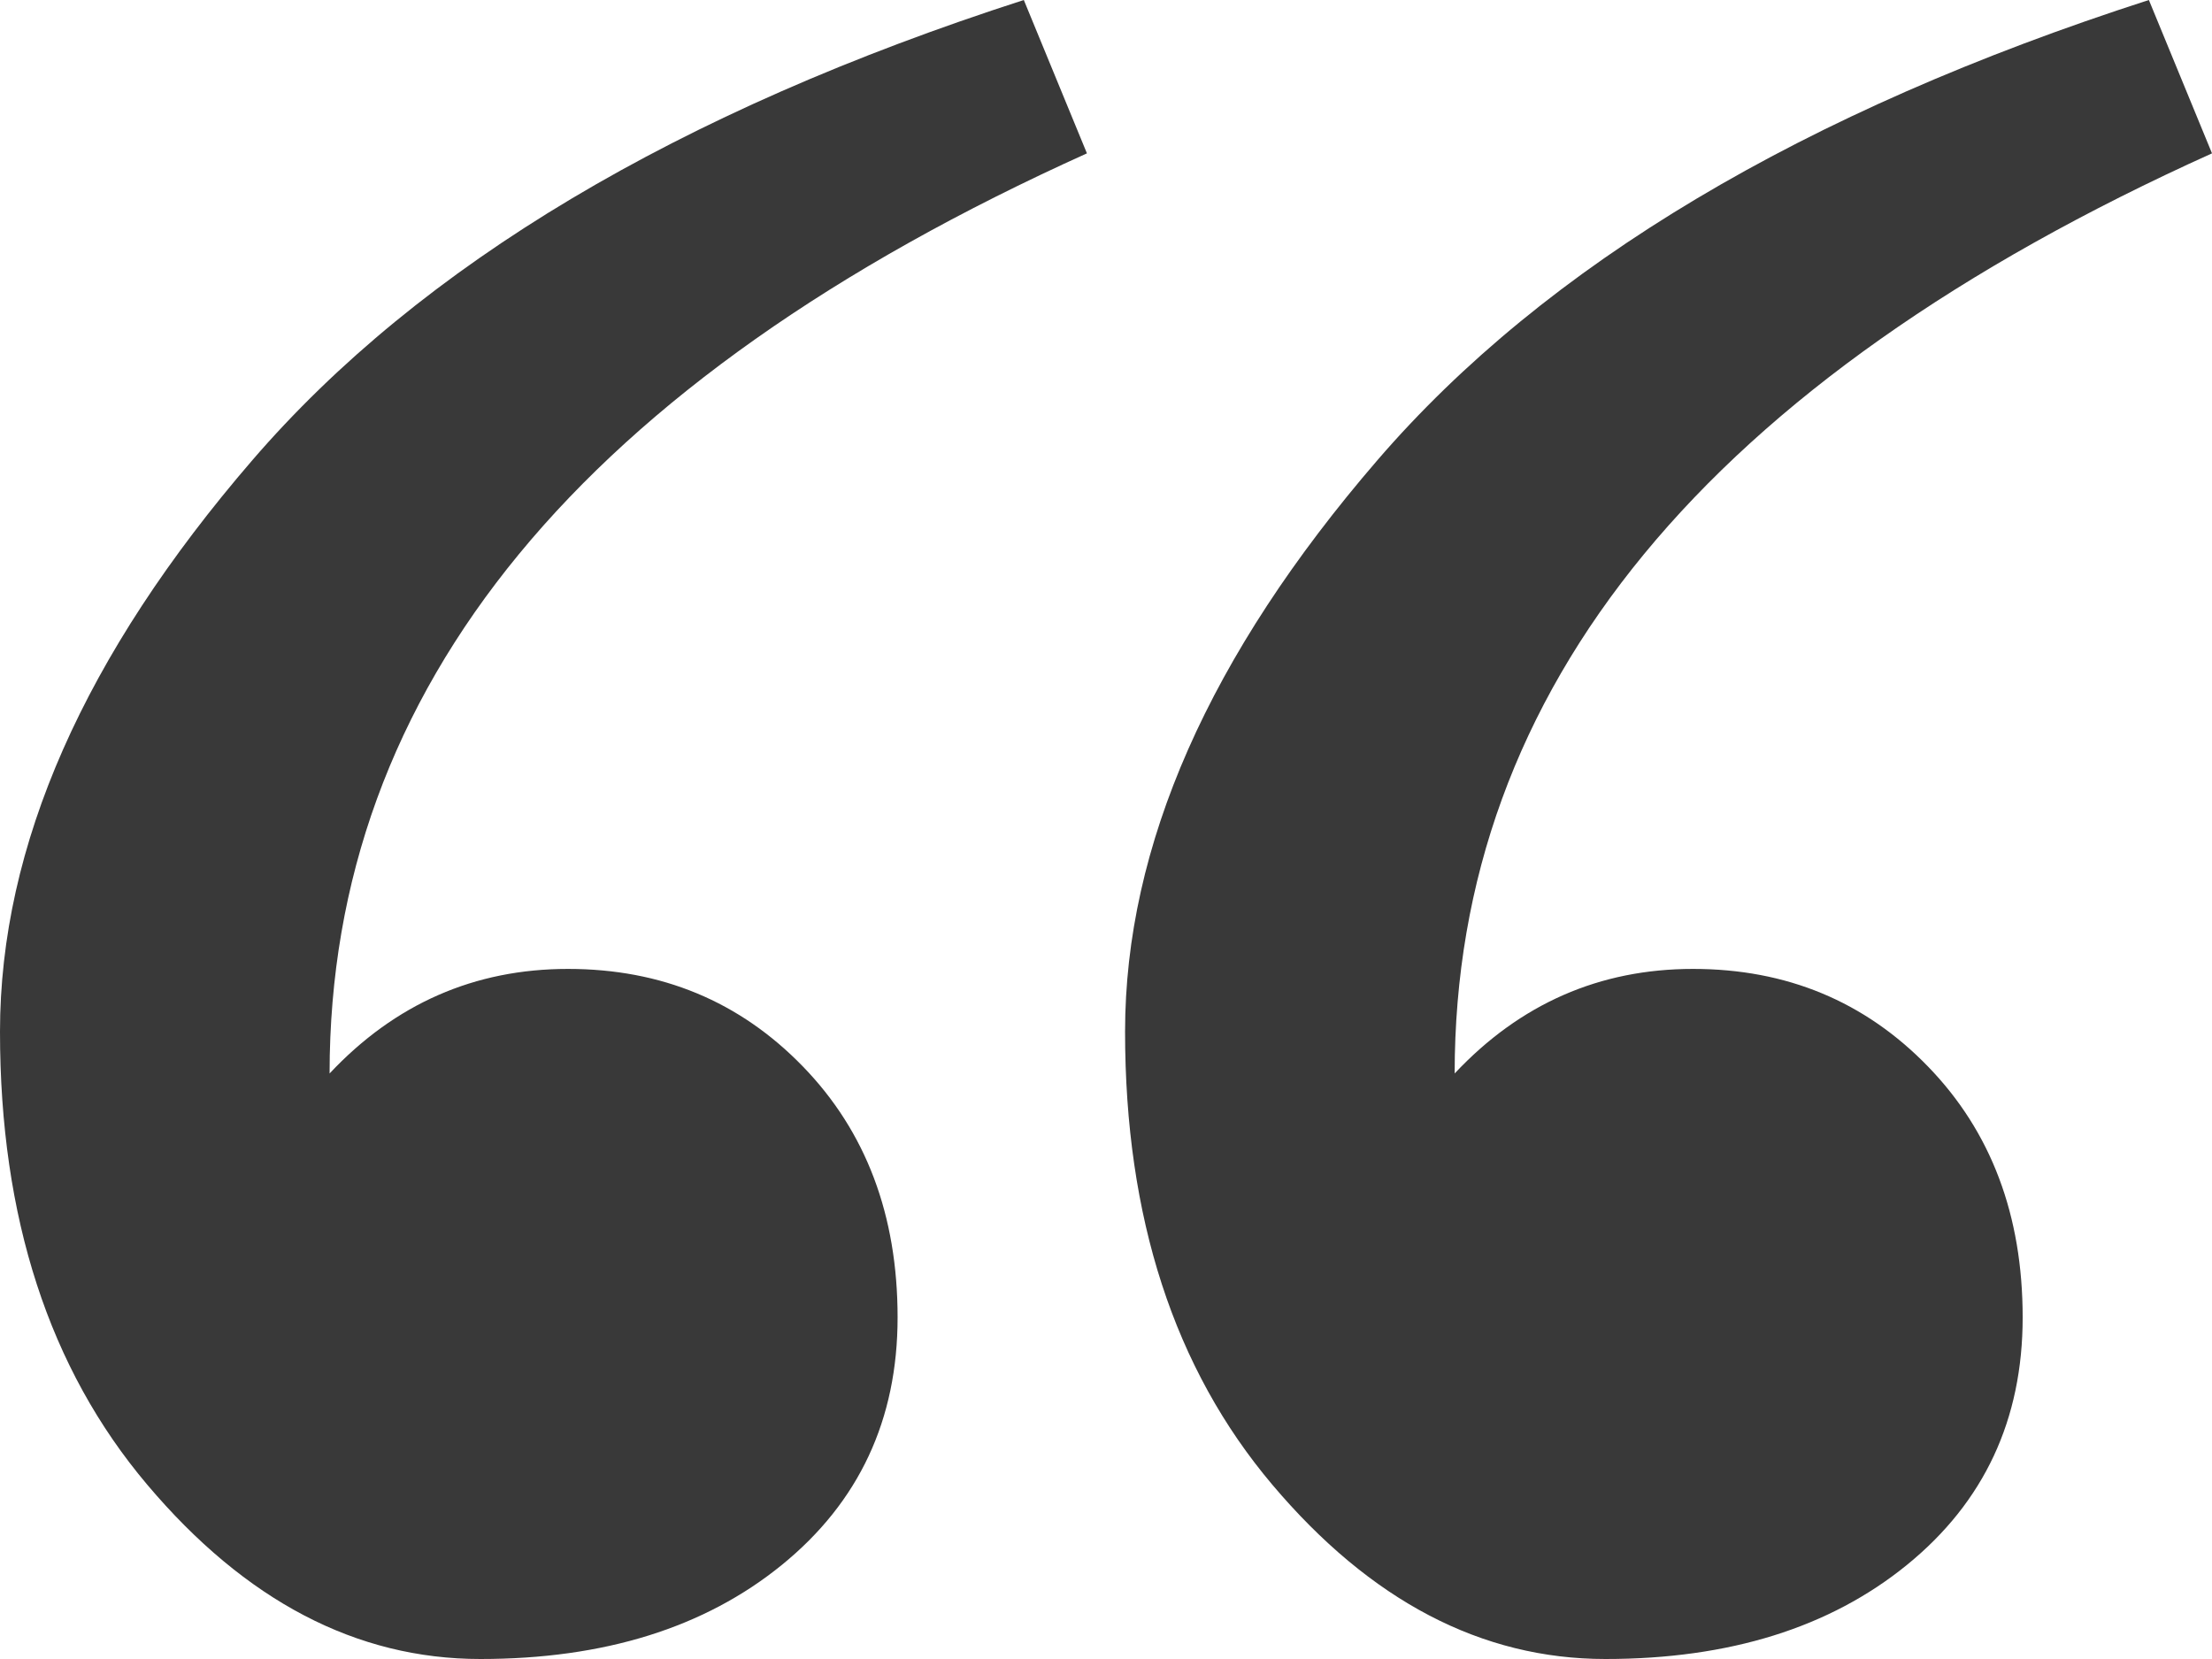
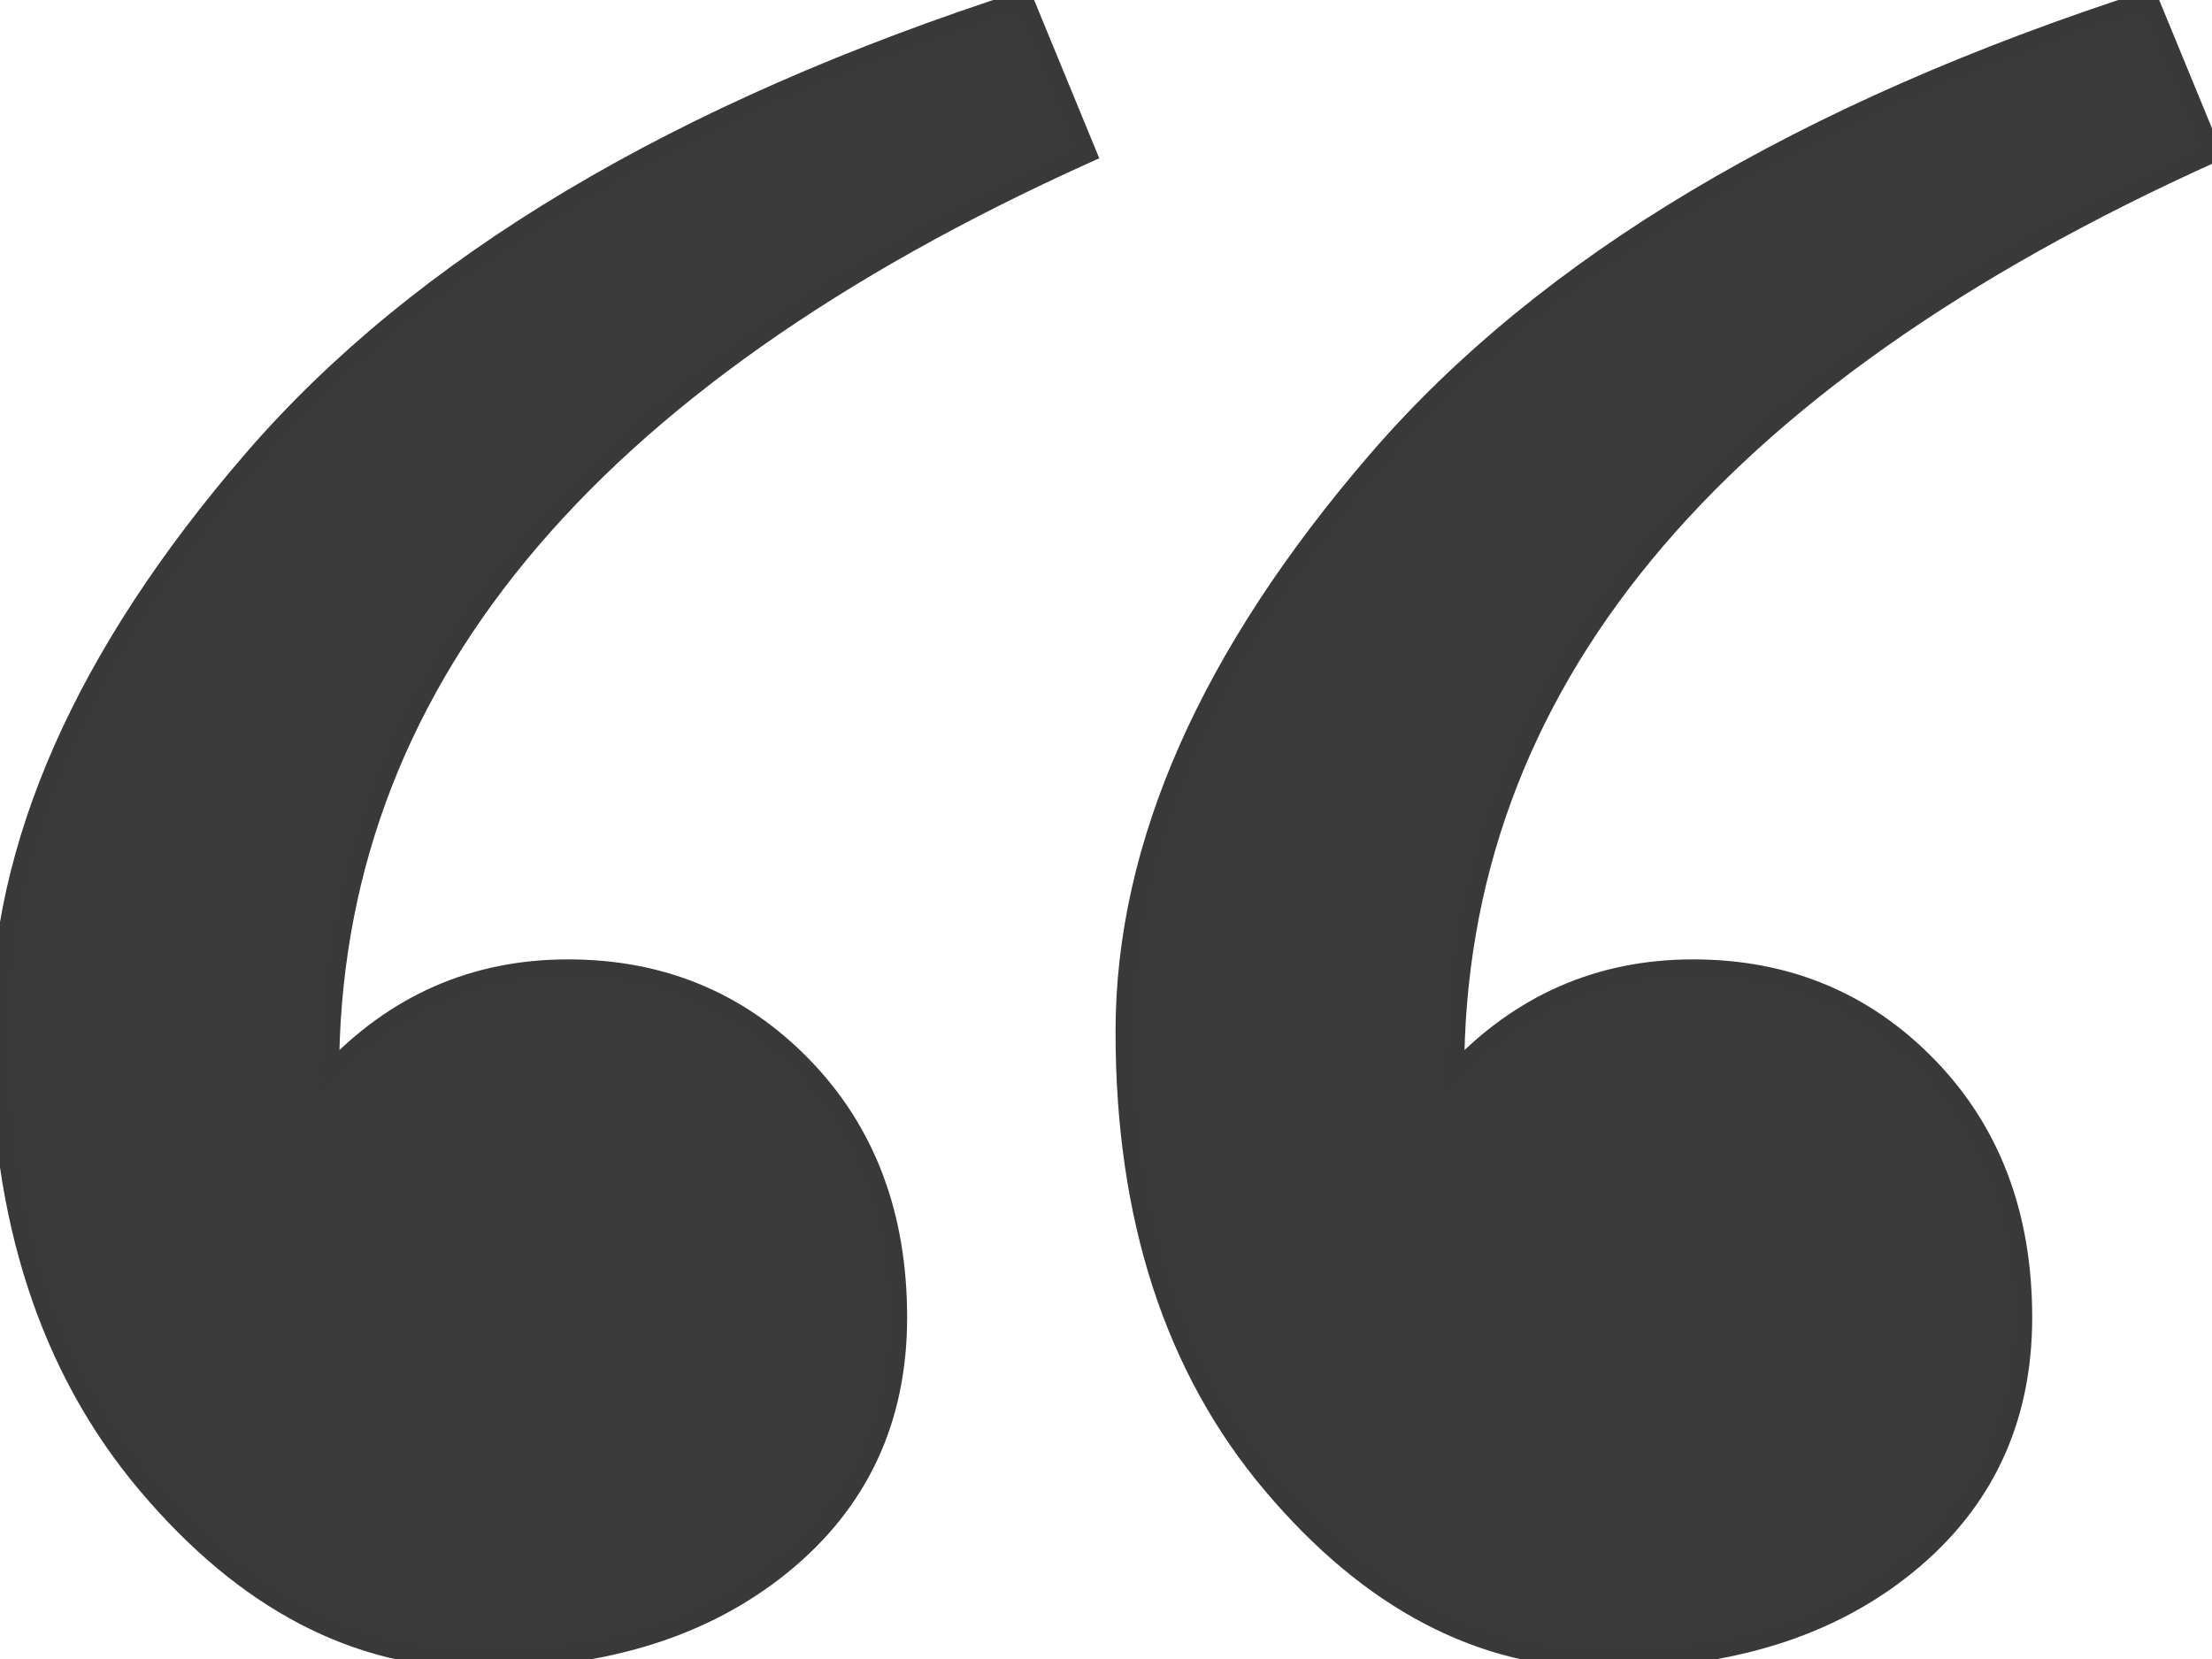
<svg xmlns="http://www.w3.org/2000/svg" width="116px" height="87px" viewBox="0 0 116 87" version="1.1">
  <defs />
-   <g id="Page-1" stroke="none" stroke-width="1" fill="none" fill-rule="evenodd">
-     <g id="quotes" fill="#393939">
+   <g id="Page-1" stroke="#393939" stroke-width="1" fill="none" fill-rule="evenodd">
+     <g id="quotes" fill="#3A3A3A">
      <path d="M47.071,69.088 C47.071,74.45 45.048,78.775 41.003,82.065 C36.958,85.355 31.687,87 25.19,87 C18.694,87 12.871,83.954 7.723,77.861 C2.574,71.769 0,63.849 0,54.101 C0,44.353 4.413,34.361 13.239,24.126 C22.065,13.891 35.548,5.849 53.69,0 L57,8.042 C30.522,19.983 17.284,36.067 17.284,56.294 C20.716,52.639 24.884,50.811 29.787,50.811 C34.69,50.811 38.797,52.517 42.106,55.929 C45.416,59.34 47.071,63.727 47.071,69.088 Z M106.071,69.088 C106.071,74.45 104.048,78.775 100.003,82.065 C95.958,85.355 90.687,87 84.19,87 C77.694,87 71.871,83.954 66.723,77.861 C61.574,71.769 59,63.849 59,54.101 C59,44.353 63.413,34.361 72.239,24.126 C81.065,13.891 94.548,5.849 112.69,0 L116,8.042 C89.522,19.983 76.284,36.067 76.284,56.294 C79.716,52.639 83.884,50.811 88.787,50.811 C93.69,50.811 97.797,52.517 101.106,55.929 C104.416,59.34 106.071,63.727 106.071,69.088 Z" id="“" />
    </g>
  </g>
</svg>
